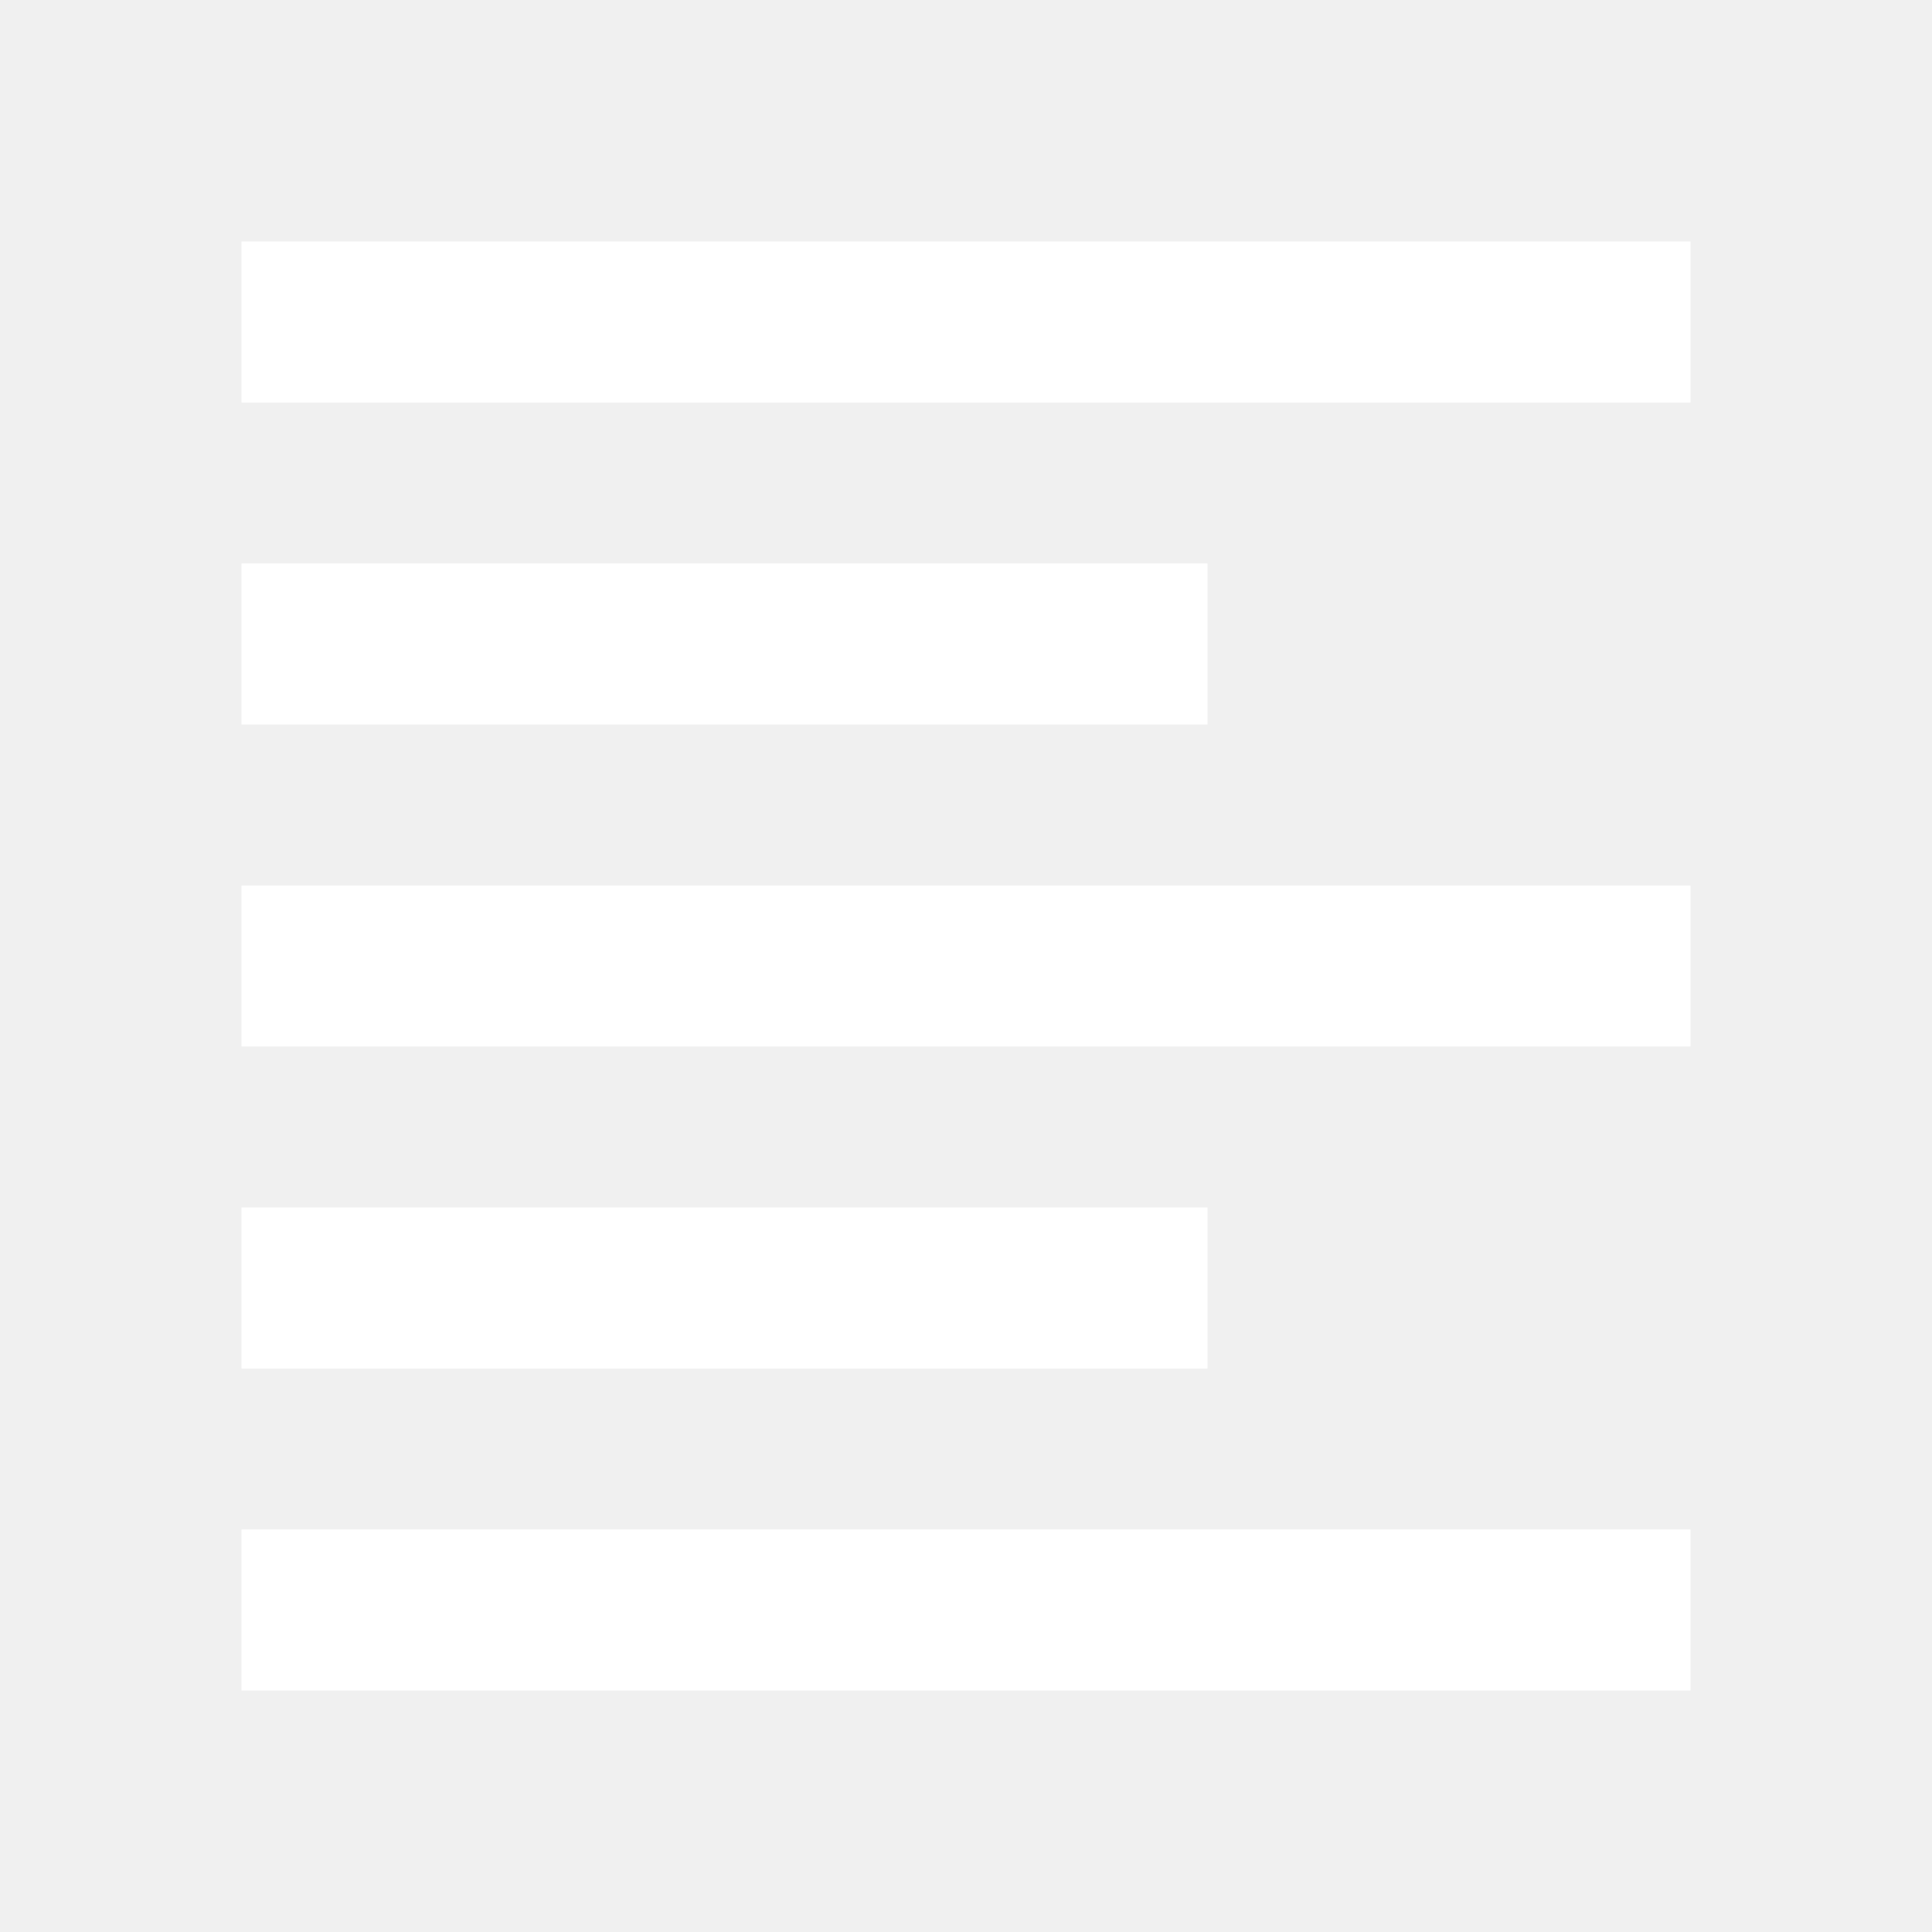
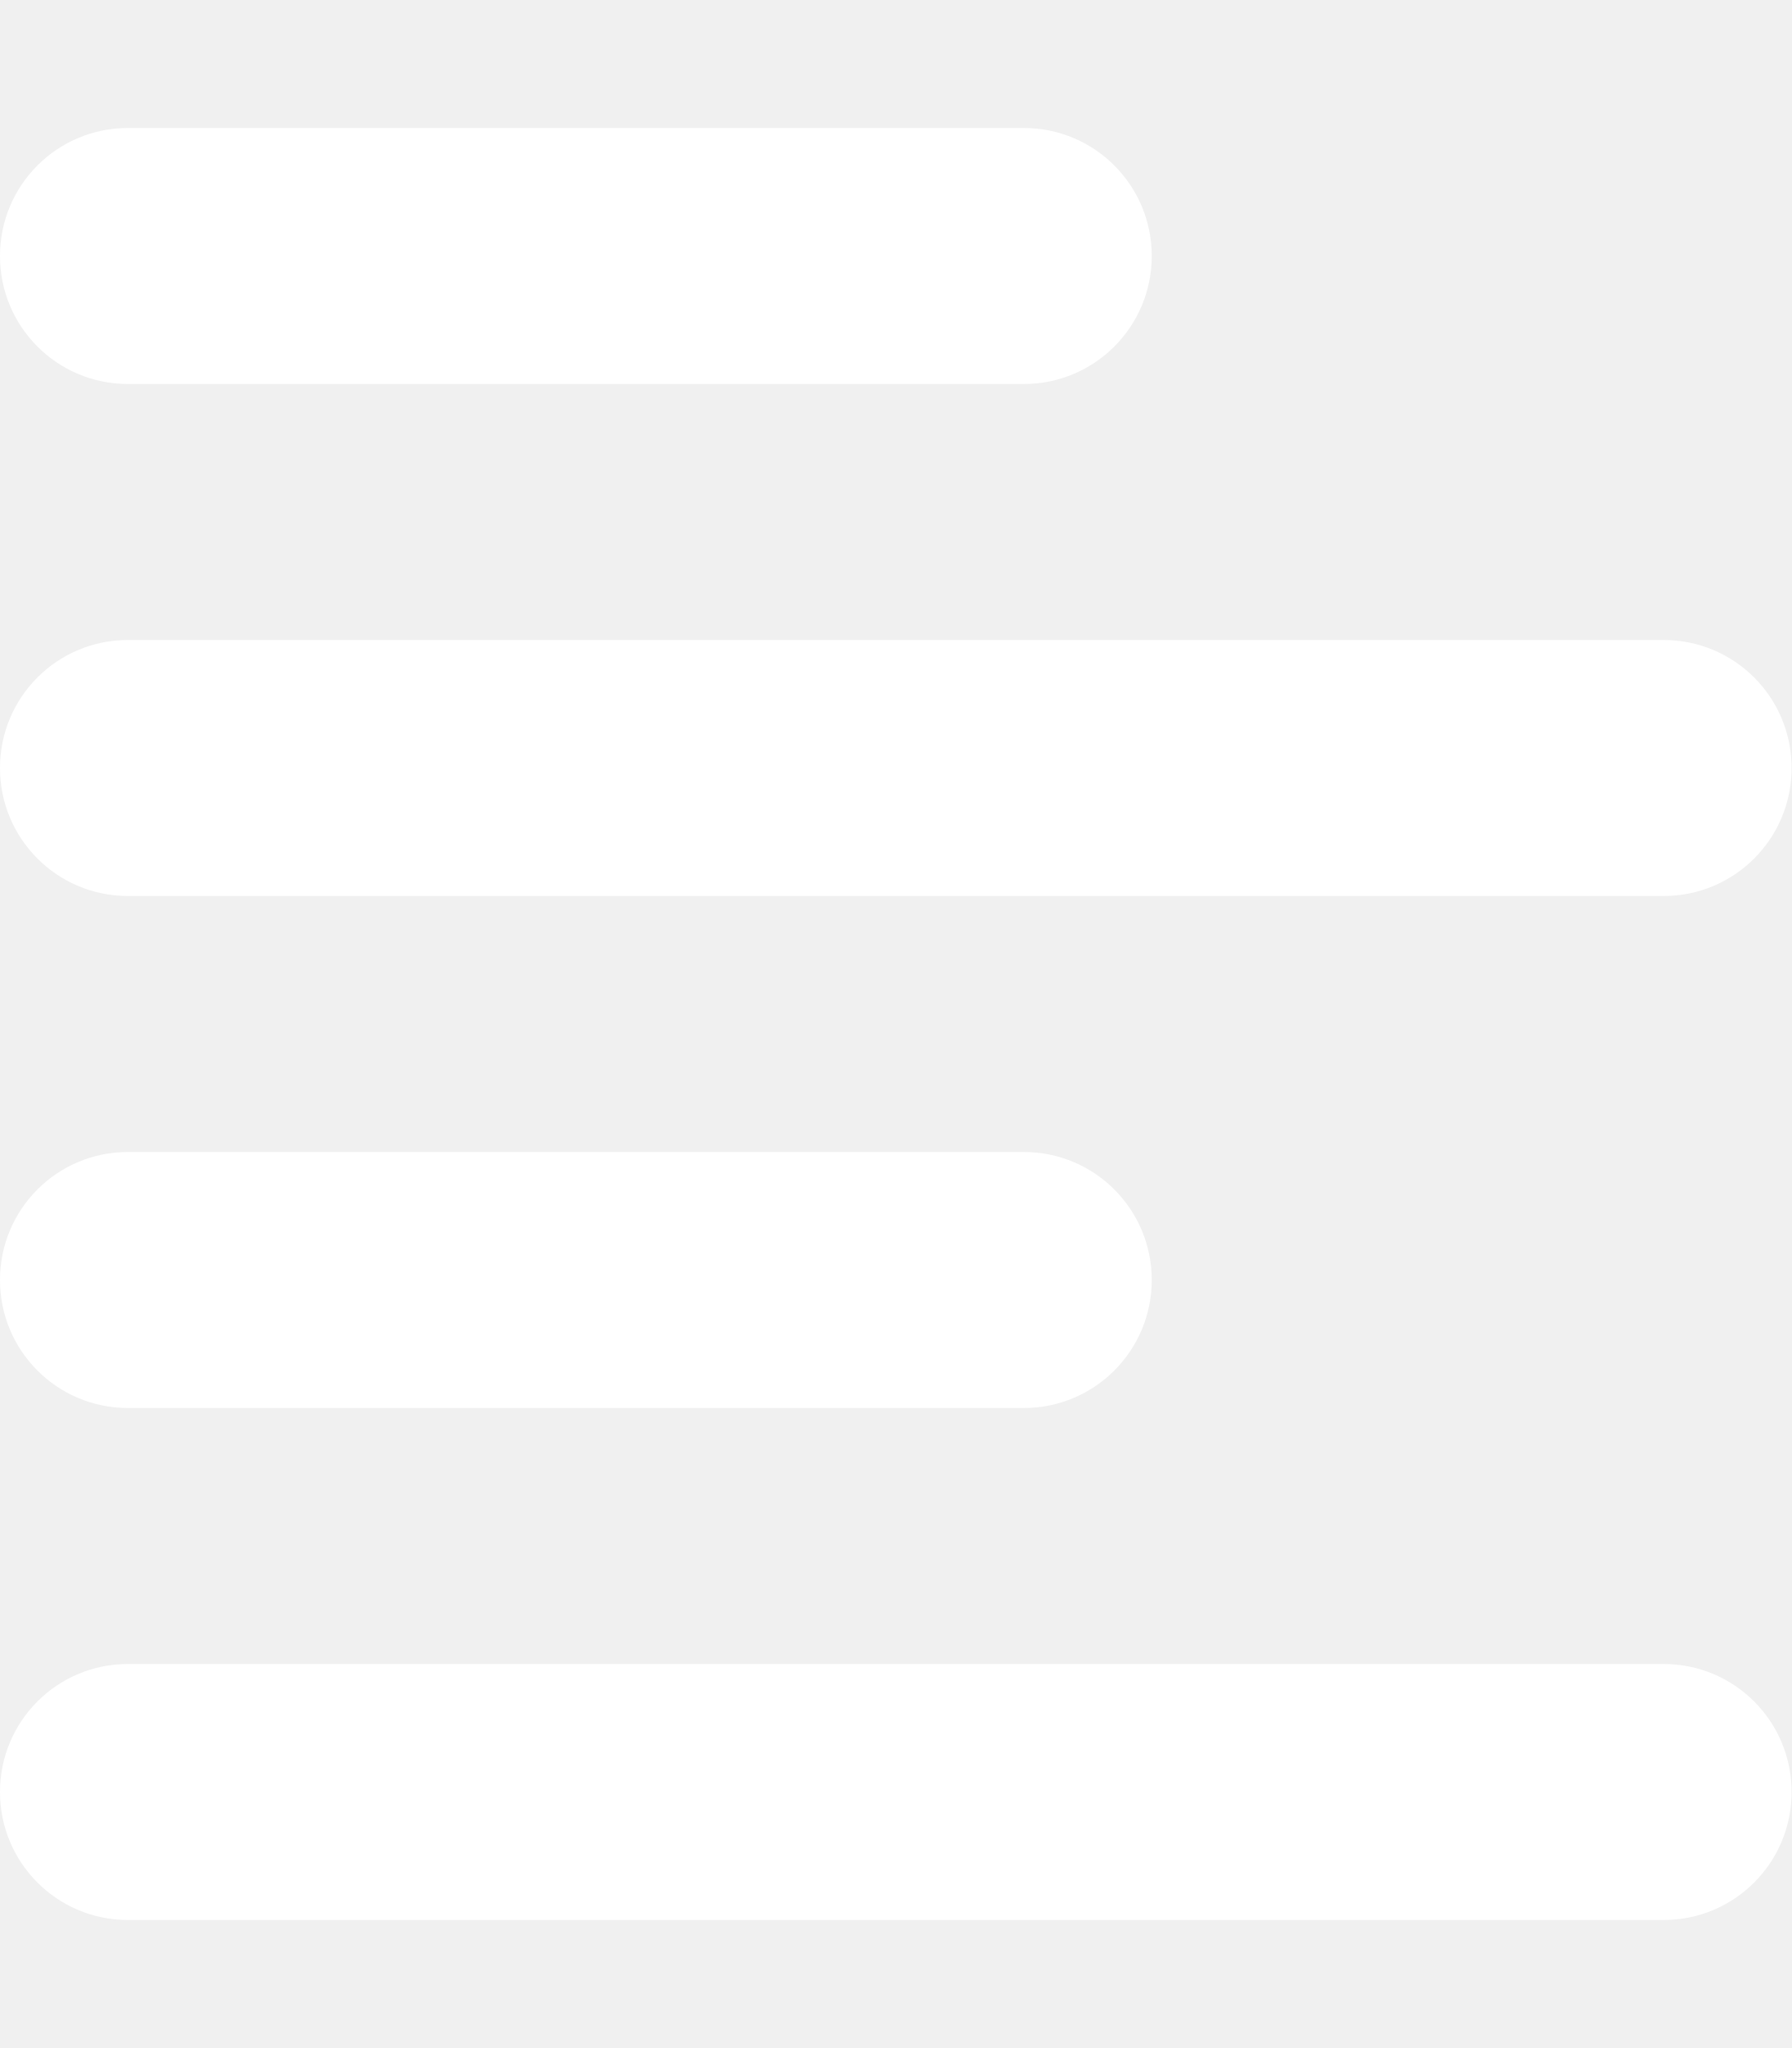
- <svg xmlns="http://www.w3.org/2000/svg" height="18px" viewBox="0 0 24 24" width="18px" fill="#FFFFFF">
-   <path d="M0 0h24v24H0V0z" fill="none" />
-   <path d="M15 15H3v2h12v-2zm0-8H3v2h12V7zM3 13h18v-2H3v2zm0 8h18v-2H3v2zM3 3v2h18V3H3z" />
+ <svg xmlns="http://www.w3.org/2000/svg" height="1em" viewBox="0 0 448 512">
+   <style>svg{fill:#ffffff}</style>
+   <path d="M288 64c0 17.7-14.3 32-32 32H32C14.3 96 0 81.7 0 64S14.3 32 32 32H256c17.7 0 32 14.3 32 32zm0 256c0 17.7-14.3 32-32 32H32c-17.7 0-32-14.3-32-32s14.3-32 32-32H256c17.7 0 32 14.3 32 32zM0 192c0-17.7 14.3-32 32-32H416c17.7 0 32 14.3 32 32s-14.3 32-32 32H32c-17.7 0-32-14.3-32-32zM448 448c0 17.7-14.3 32-32 32H32c-17.7 0-32-14.3-32-32s14.3-32 32-32H416c17.7 0 32 14.3 32 32z" />
</svg>
